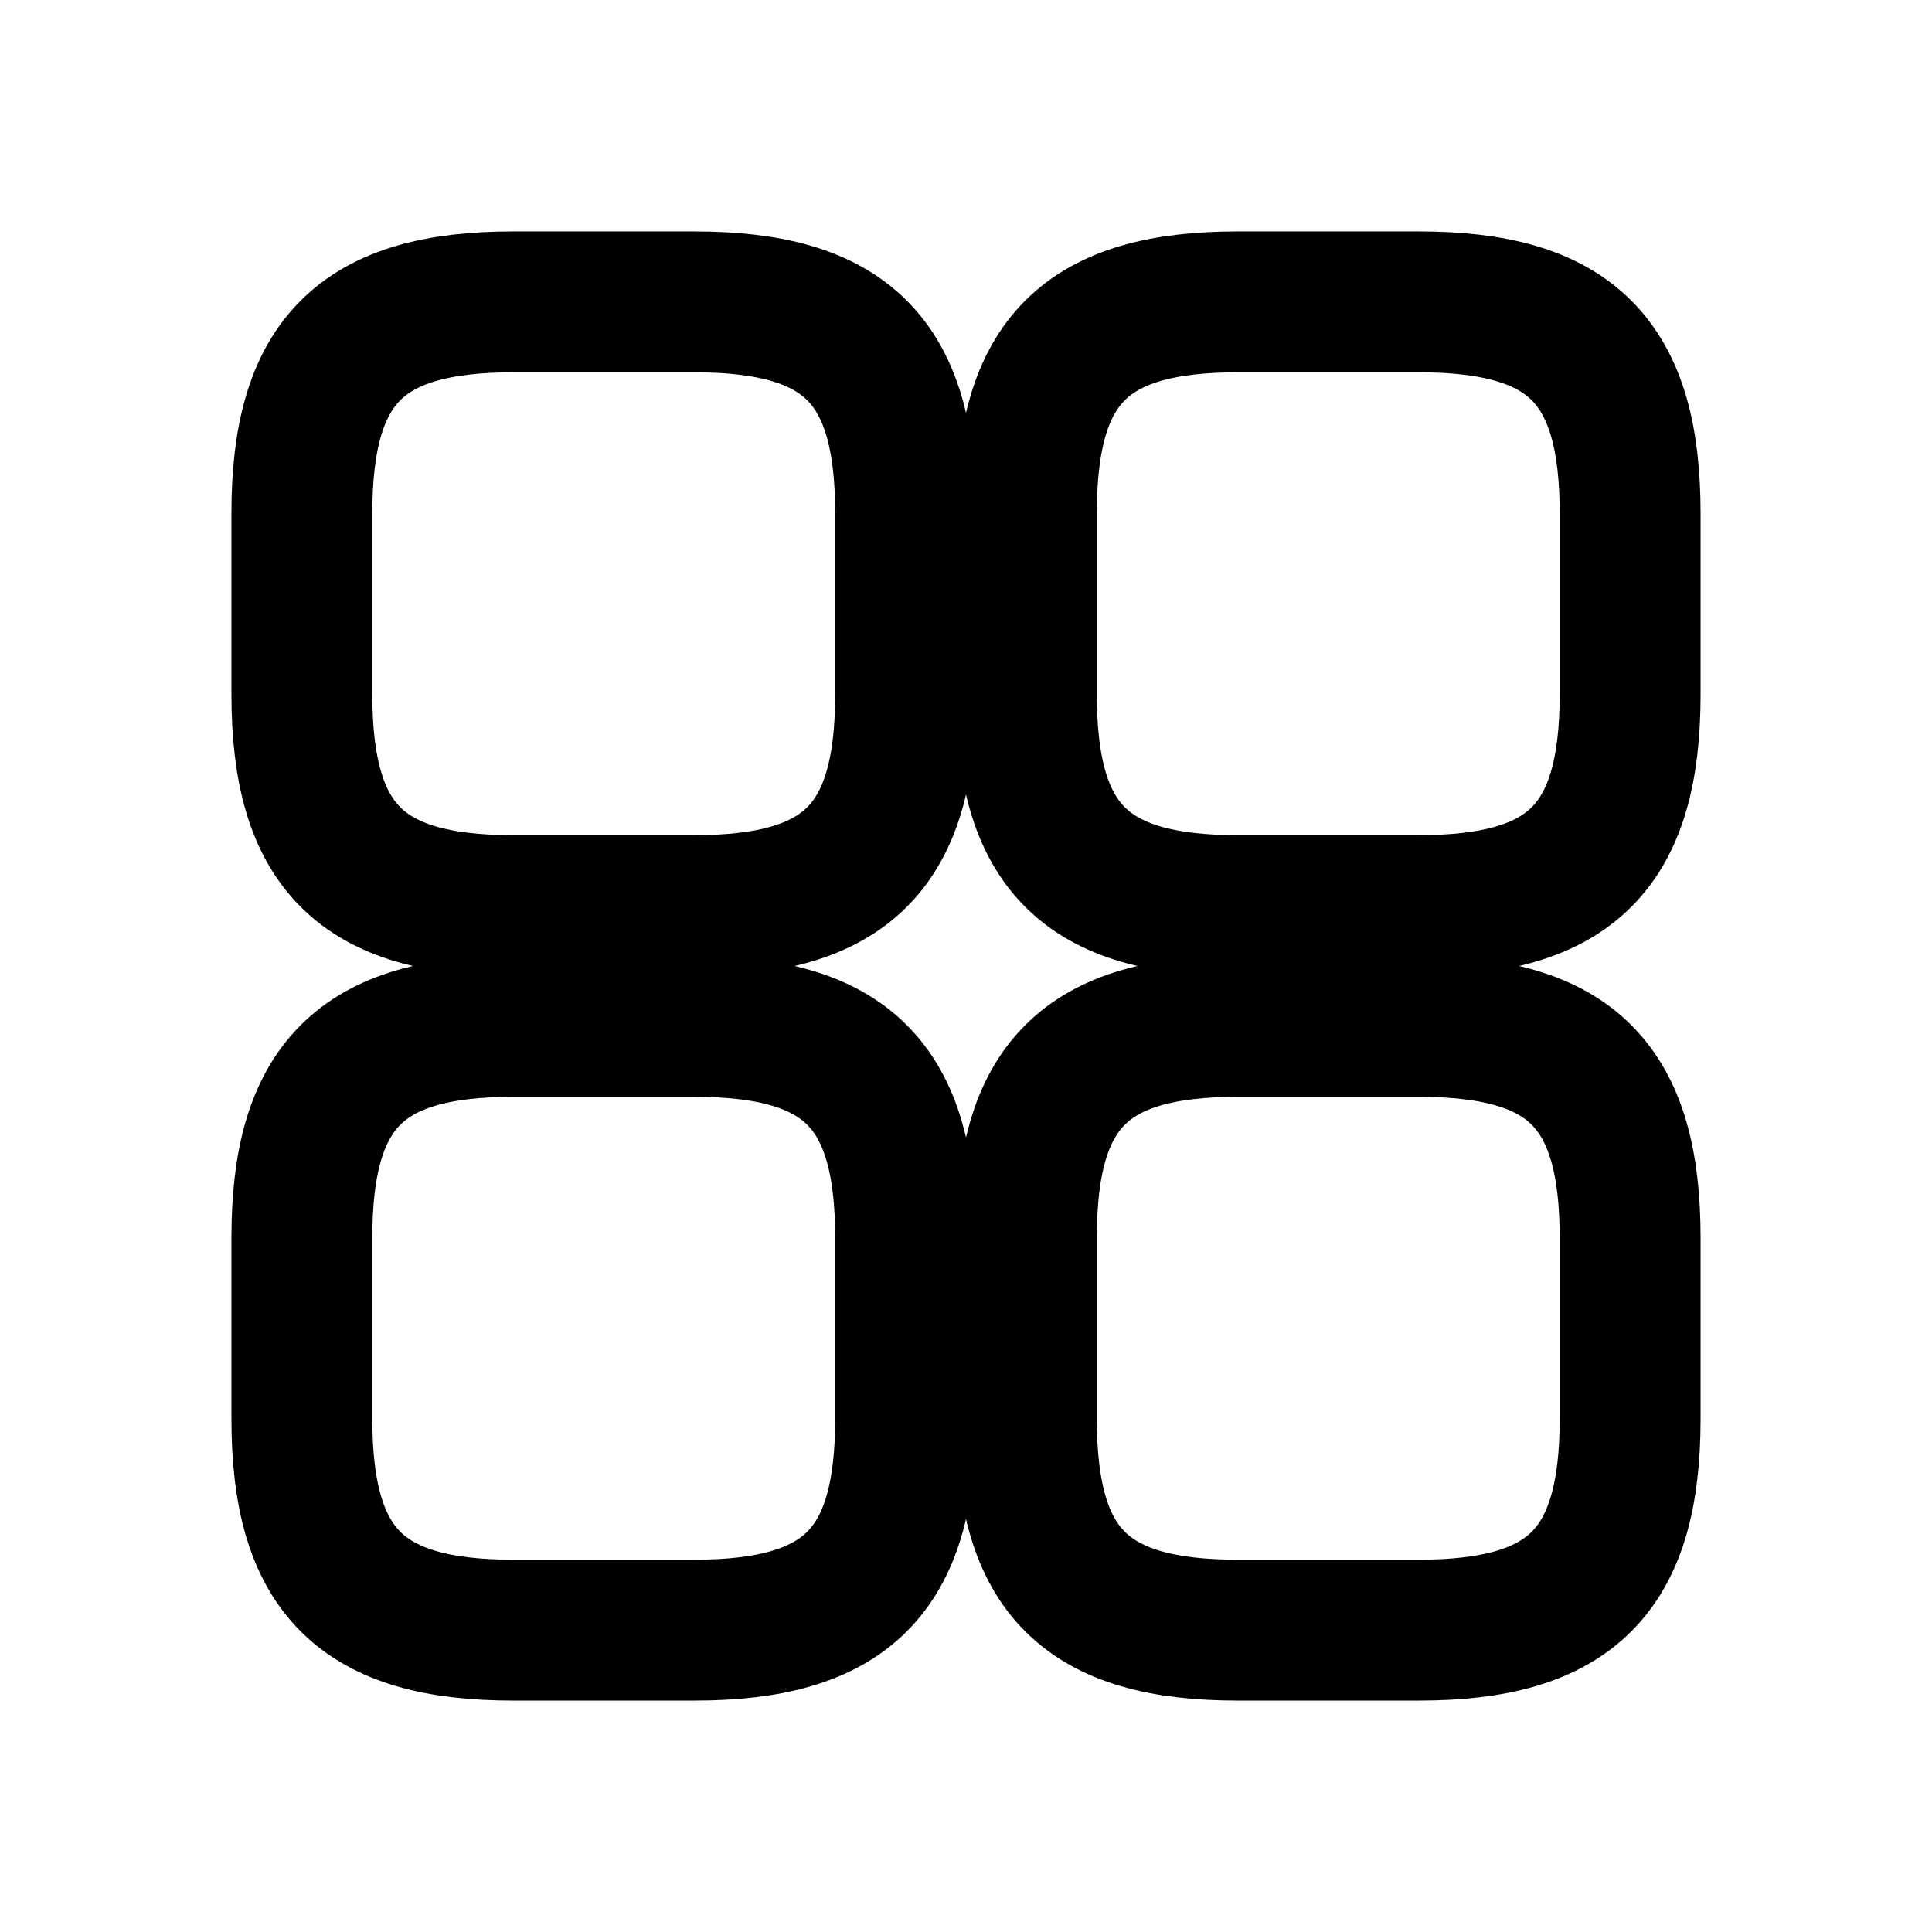
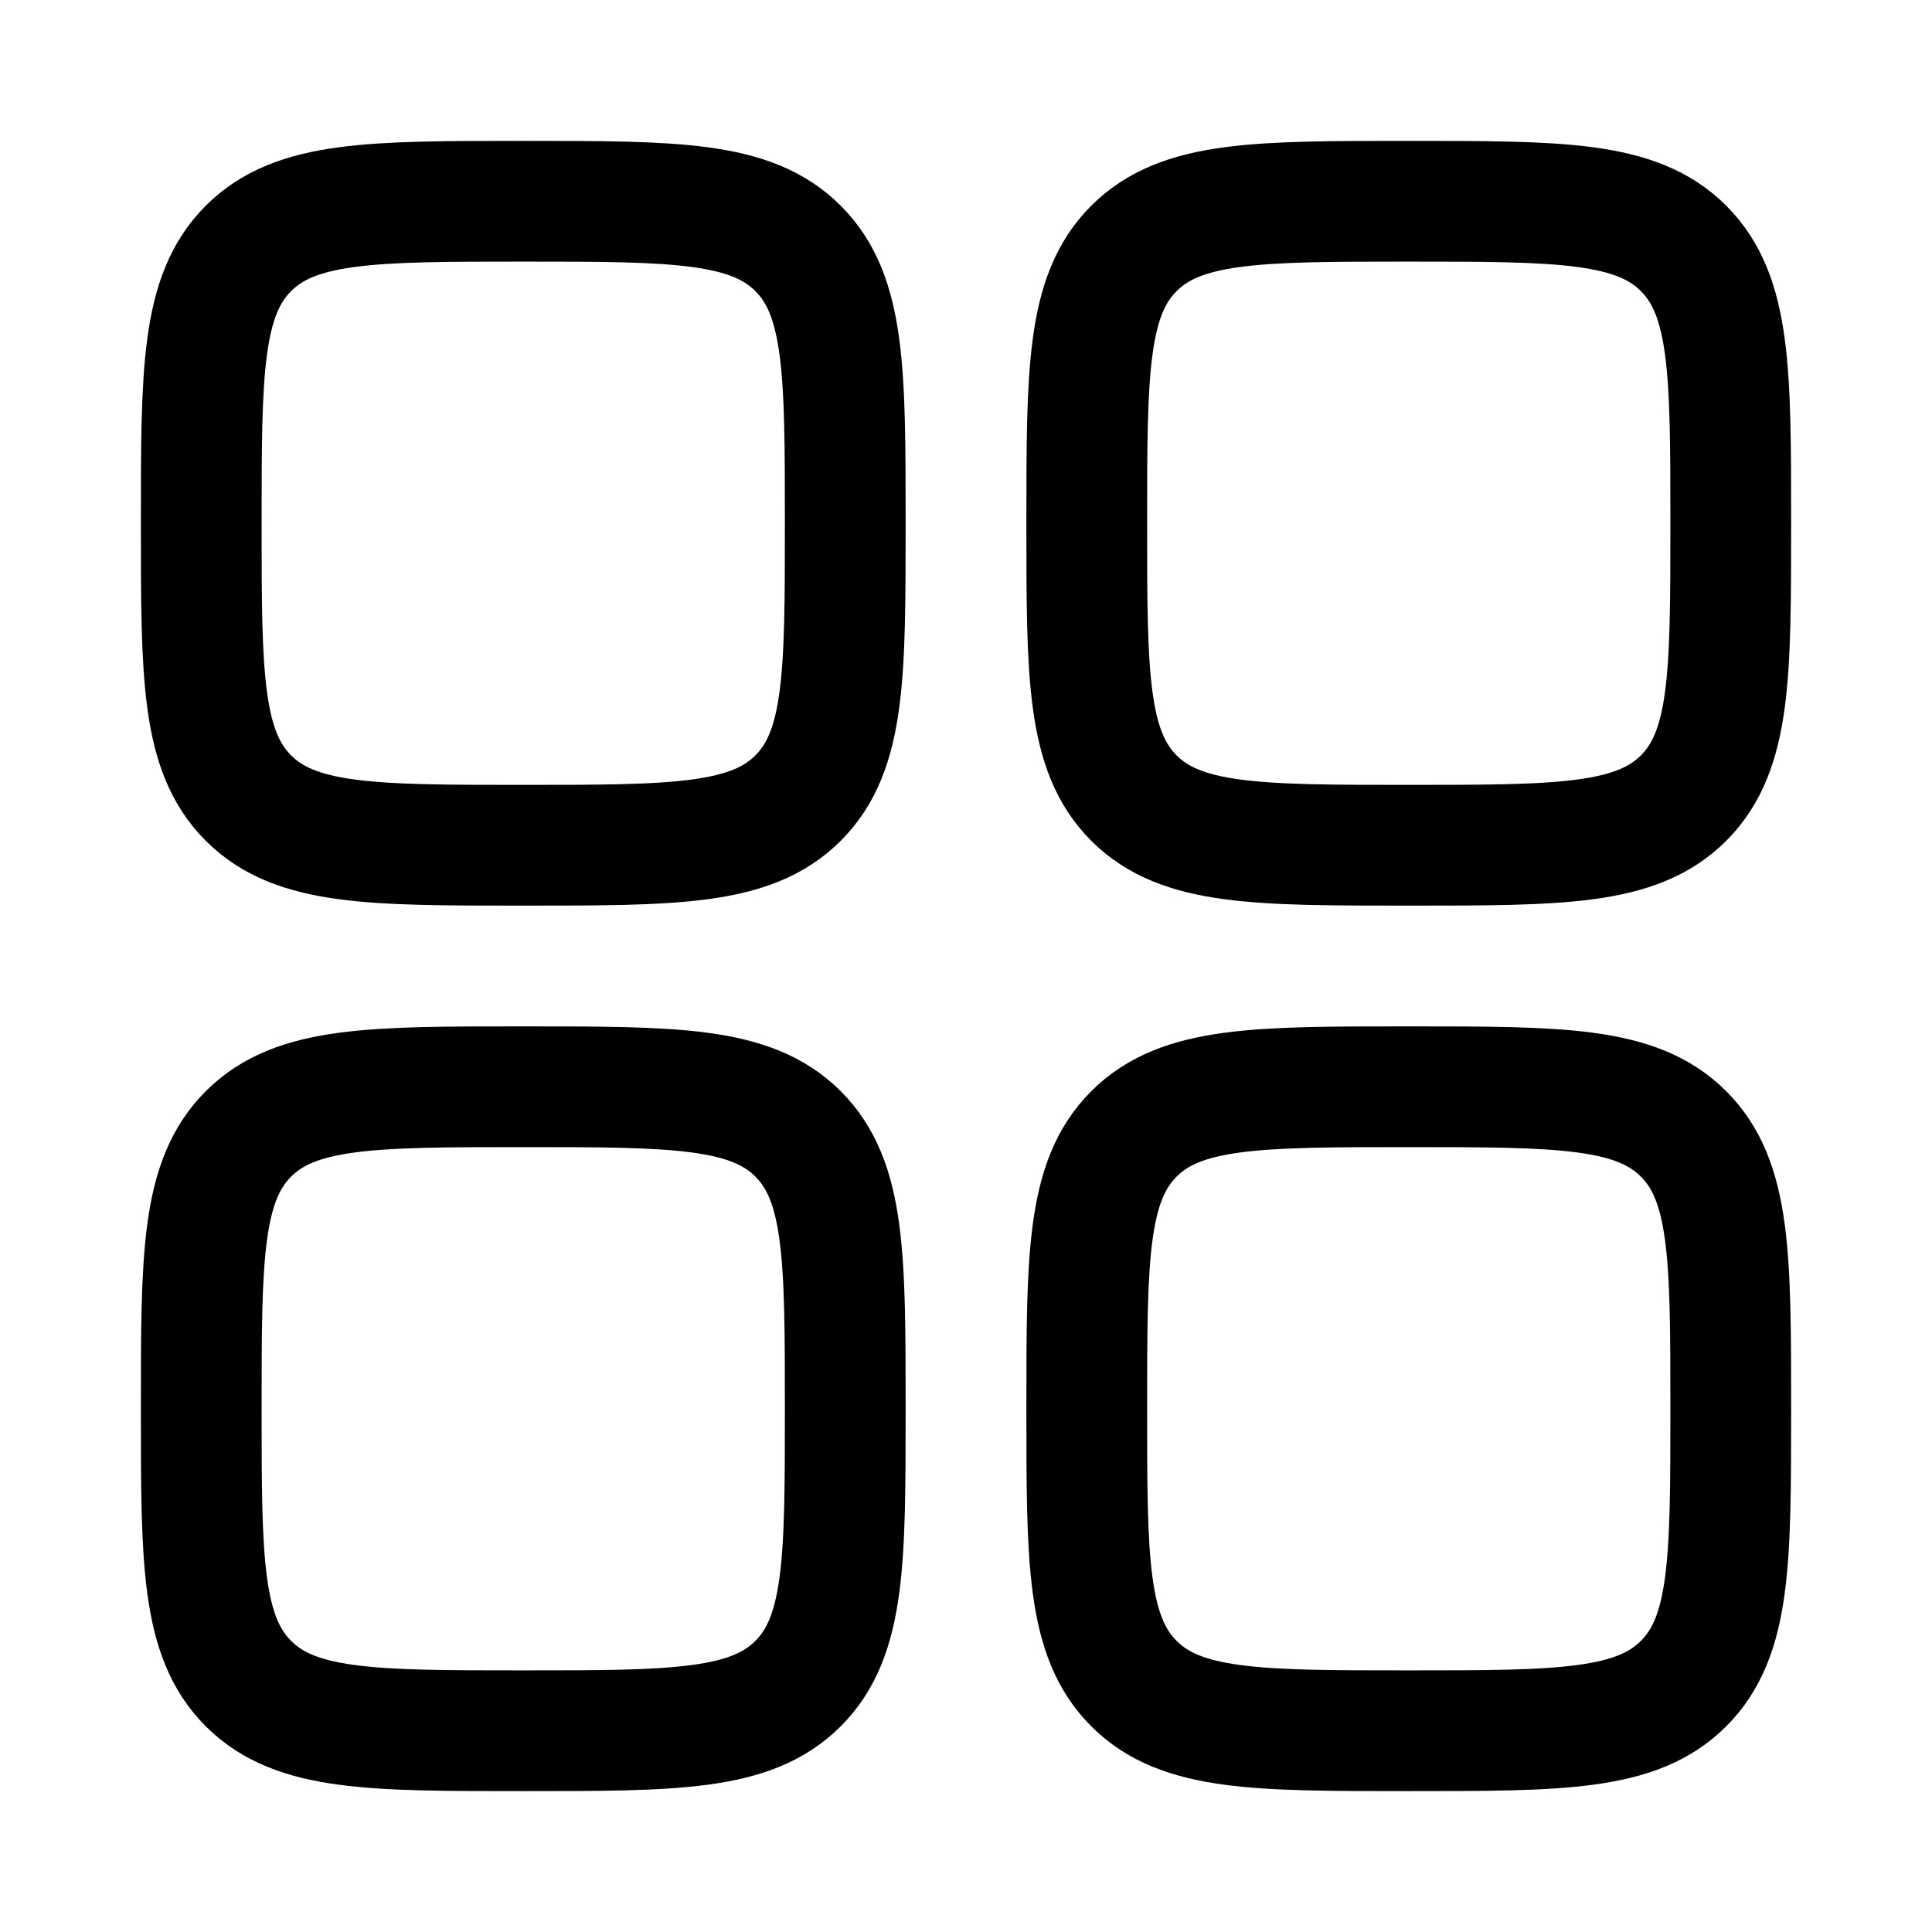
- <svg xmlns="http://www.w3.org/2000/svg" width="24" height="24" viewBox="0 0 24 24" fill="none" stroke="#000000" stroke-width="1.75" stroke-linecap="round" stroke-linejoin="round">
-   <path d="M6.375 3.75L8.625 3.75C10.515 3.75 11.25 4.485 11.25 6.375L11.25 8.625C11.25 10.515 10.515 11.25 8.625 11.25L6.375 11.25C4.485 11.25 3.75 10.515 3.75 8.625L3.75 6.375C3.75 4.485 4.485 3.75 6.375 3.75Z" />
-   <path d="M15.375 3.75L17.625 3.75C19.515 3.75 20.25 4.485 20.25 6.375L20.25 8.625C20.25 10.515 19.515 11.25 17.625 11.25L15.375 11.25C13.485 11.25 12.75 10.515 12.75 8.625L12.75 6.375C12.75 4.485 13.485 3.75 15.375 3.75Z" />
-   <path d="M6.375 12.75L8.625 12.75C10.515 12.75 11.25 13.485 11.25 15.375L11.25 17.625C11.25 19.515 10.515 20.25 8.625 20.25L6.375 20.25C4.485 20.25 3.75 19.515 3.75 17.625L3.75 15.375C3.75 13.485 4.485 12.75 6.375 12.75Z" />
-   <path d="M15.375 12.75L17.625 12.75C19.515 12.75 20.25 13.485 20.25 15.375L20.25 17.625C20.25 19.515 19.515 20.25 17.625 20.25L15.375 20.25C13.485 20.25 12.75 19.515 12.75 17.625L12.75 15.375C12.75 13.485 13.485 12.75 15.375 12.75Z" />
+ <svg xmlns="http://www.w3.org/2000/svg" width="1em" height="1em" viewBox="0 0 24 24">
+   <path fill="none" stroke="#000000" stroke-width="1.5" d="M2.5 6.5c0-1.886 0-2.828.586-3.414S4.614 2.5 6.5 2.5s2.828 0 3.414.586s.586 1.528.586 3.414s0 2.828-.586 3.414s-1.528.586-3.414.586s-2.828 0-3.414-.586S2.5 8.386 2.5 6.5Zm11 11c0-1.886 0-2.828.586-3.414s1.528-.586 3.414-.586s2.828 0 3.414.586s.586 1.528.586 3.414s0 2.828-.586 3.414s-1.528.586-3.414.586s-2.828 0-3.414-.586s-.586-1.528-.586-3.414Zm-11 0c0-1.886 0-2.828.586-3.414S4.614 13.5 6.5 13.5s2.828 0 3.414.586s.586 1.528.586 3.414s0 2.828-.586 3.414s-1.528.586-3.414.586s-2.828 0-3.414-.586S2.5 19.386 2.5 17.5Zm11-11c0-1.886 0-2.828.586-3.414S15.614 2.5 17.5 2.5s2.828 0 3.414.586s.586 1.528.586 3.414s0 2.828-.586 3.414s-1.528.586-3.414.586s-2.828 0-3.414-.586S13.5 8.386 13.5 6.5Z" />
</svg>
